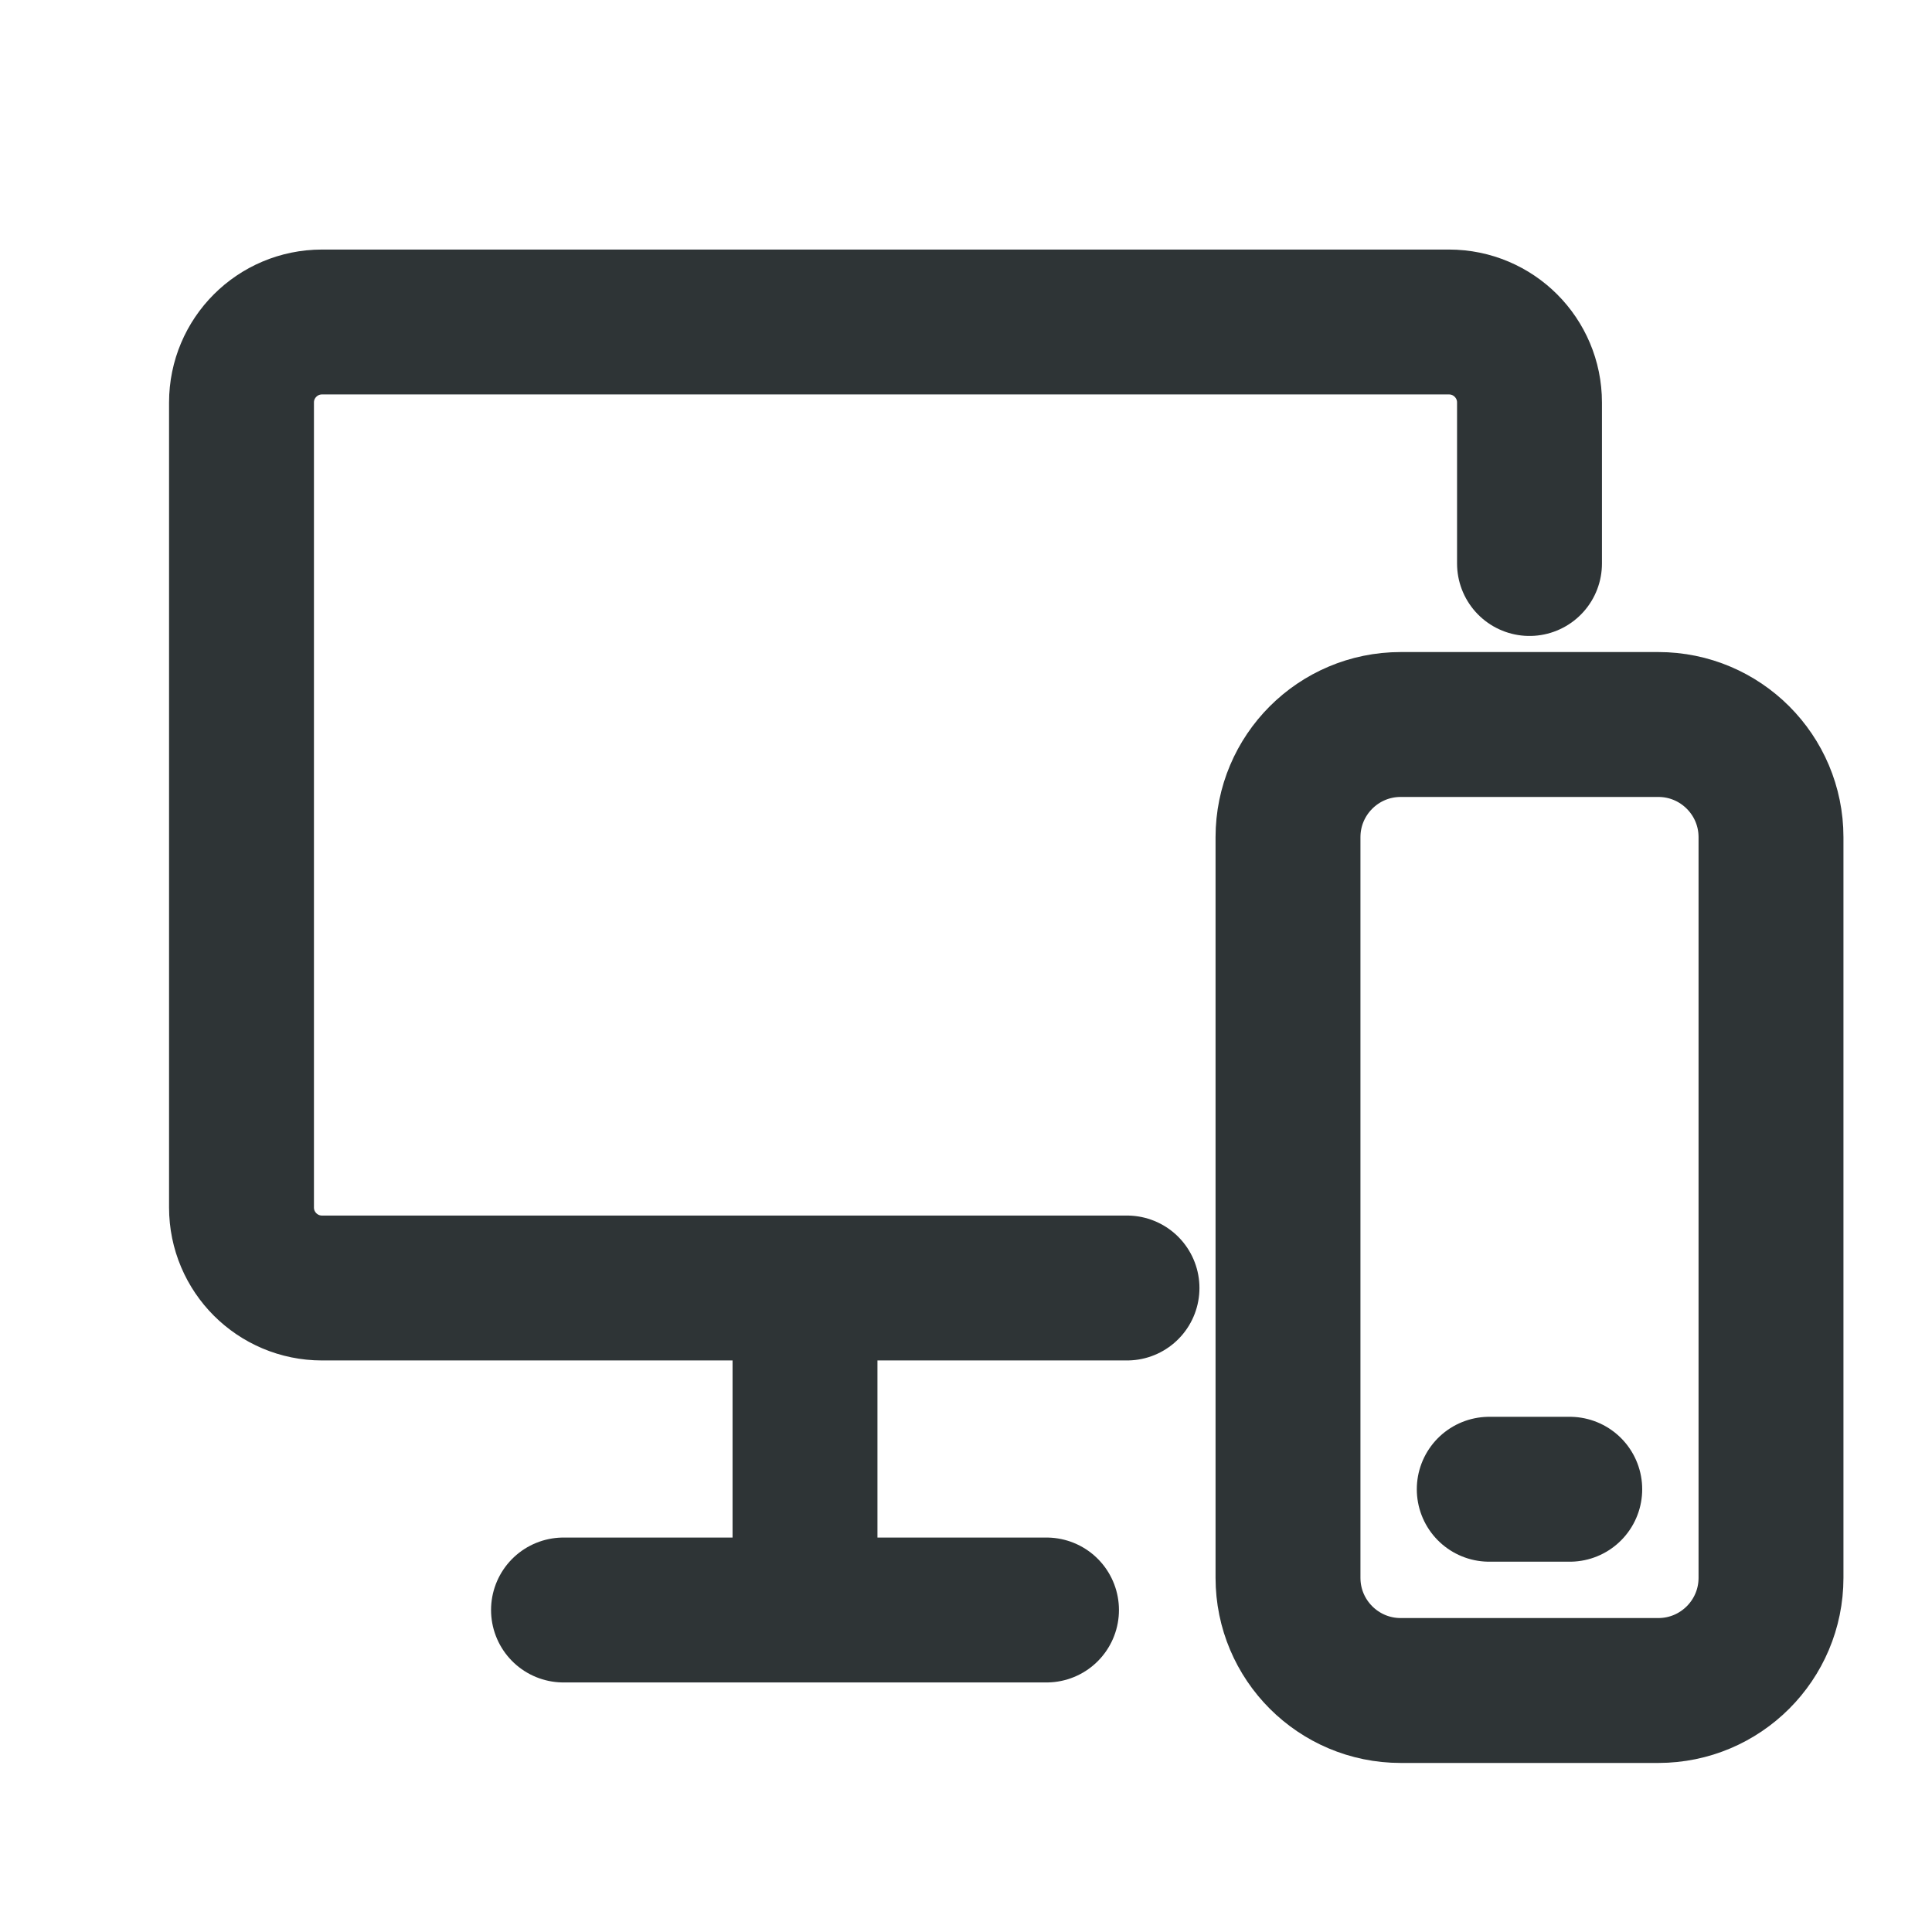
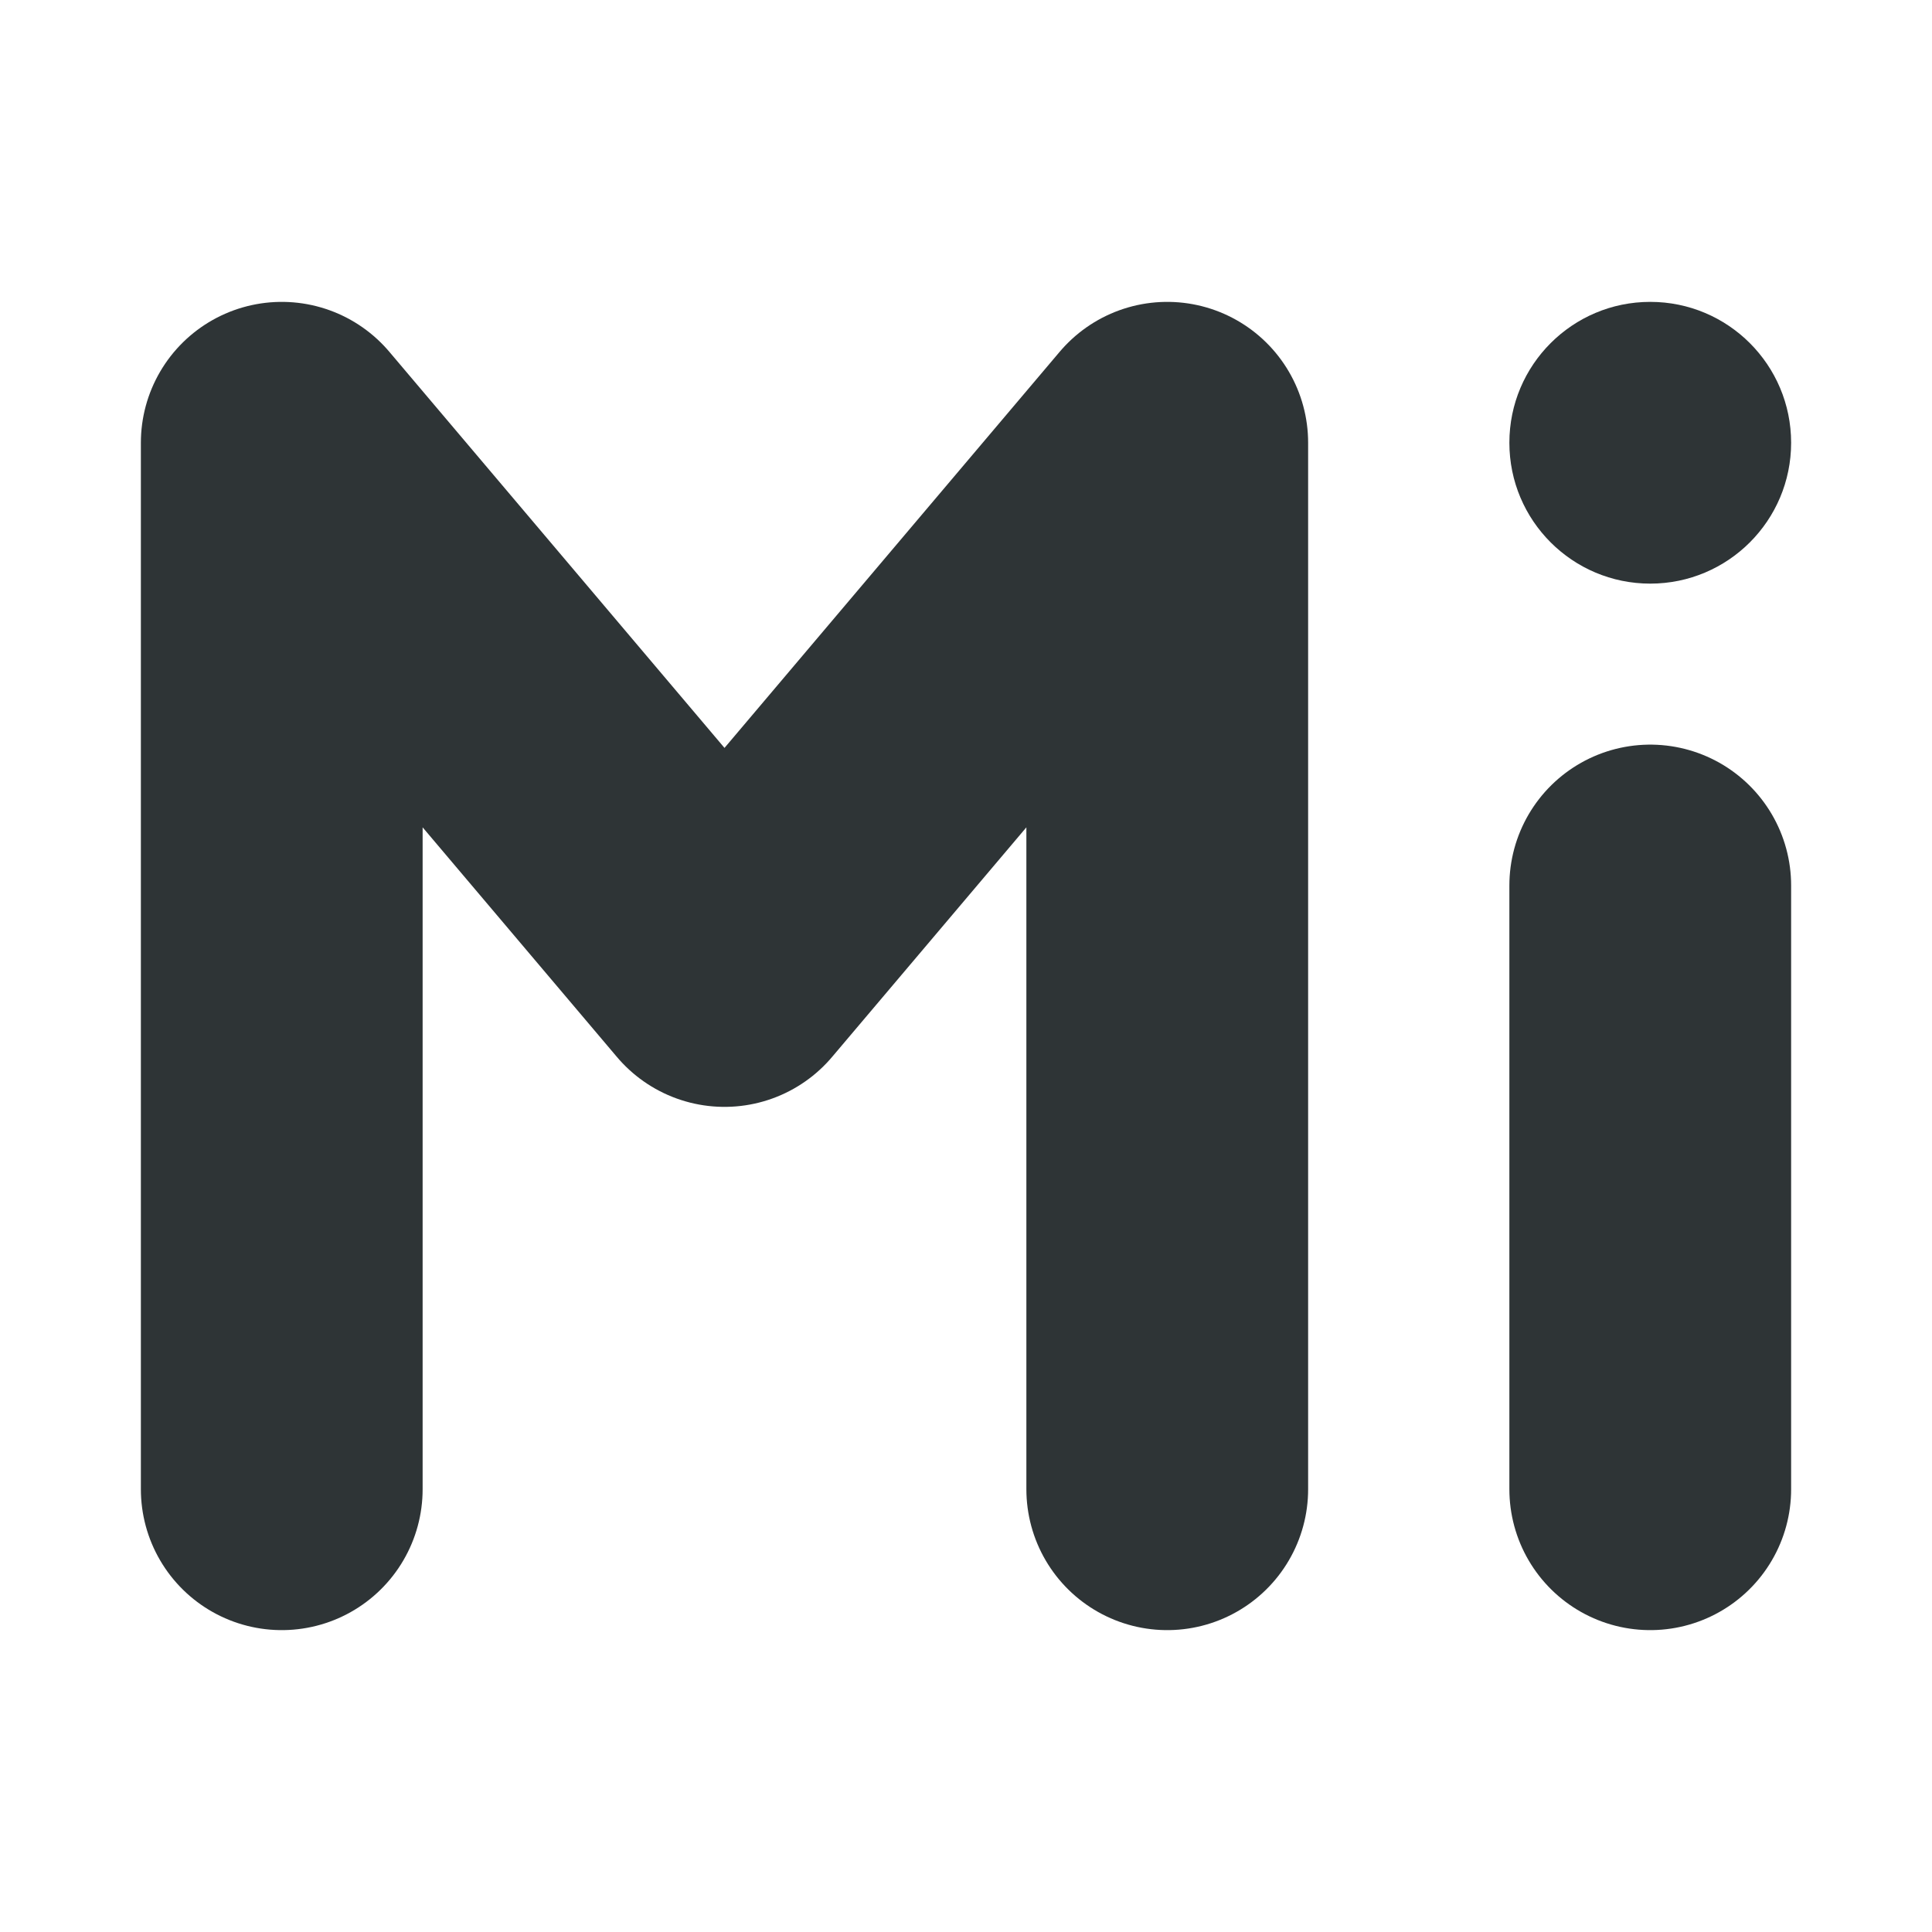
<svg xmlns="http://www.w3.org/2000/svg" width="24" height="24" viewBox="0 0 24 24">
-   <g fill="none" stroke="#2e3436" stroke-width="1.8" stroke-linecap="round" stroke-linejoin="round">
-     <path d="M14 16H4a1 1 0 0 1-1-1V5a1 1 0 0 1 1-1h14a1 1 0 0 1 1 1v2M7 20h6M10 16v4" />
-     <rect x="16" y="9" width="6" height="12" rx="1.4" />
-     <path d="M18.5 18.5h1" />
+   <g fill="none" stroke="#2e3436" stroke-width="3.5" stroke-linecap="round" stroke-linejoin="round">
+     <path d="M3.5 18.5V5.5L9 12l5.5-6.5v13M20.5 11v7.5" />
  </g>
+   <circle cx="20.5" cy="5.5" r="1.75" fill="#2e3436" />
</svg>
